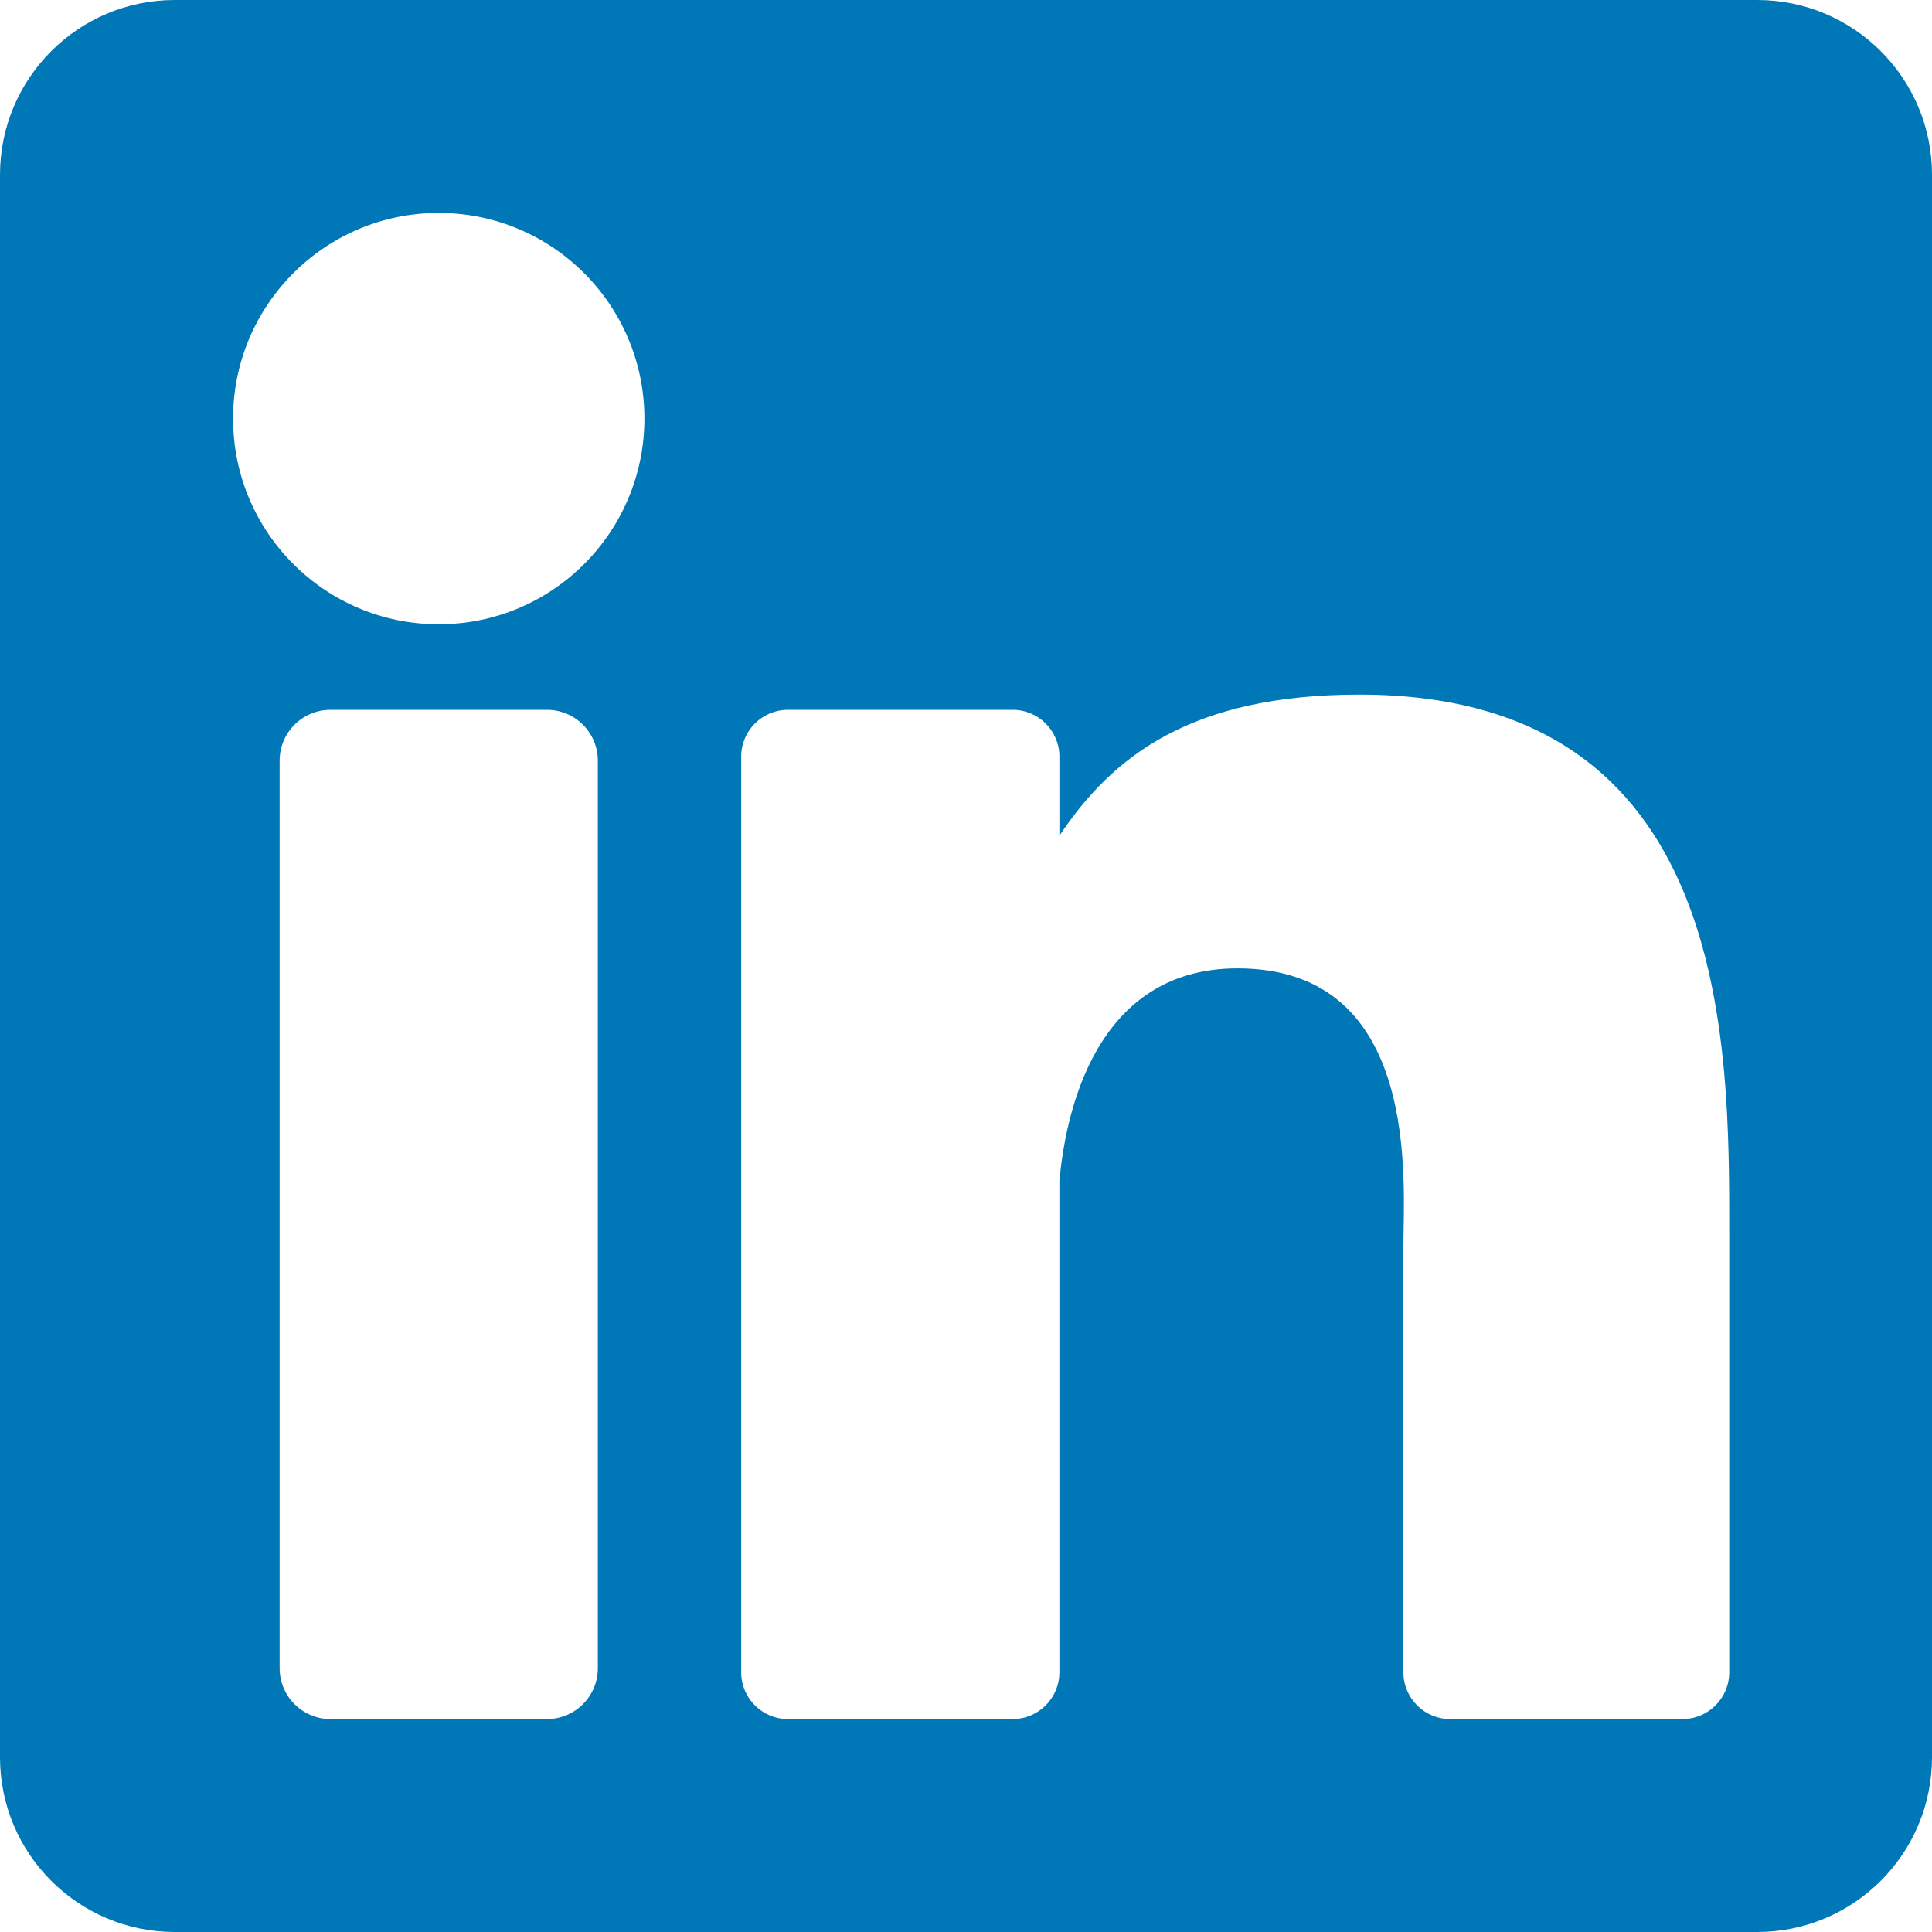
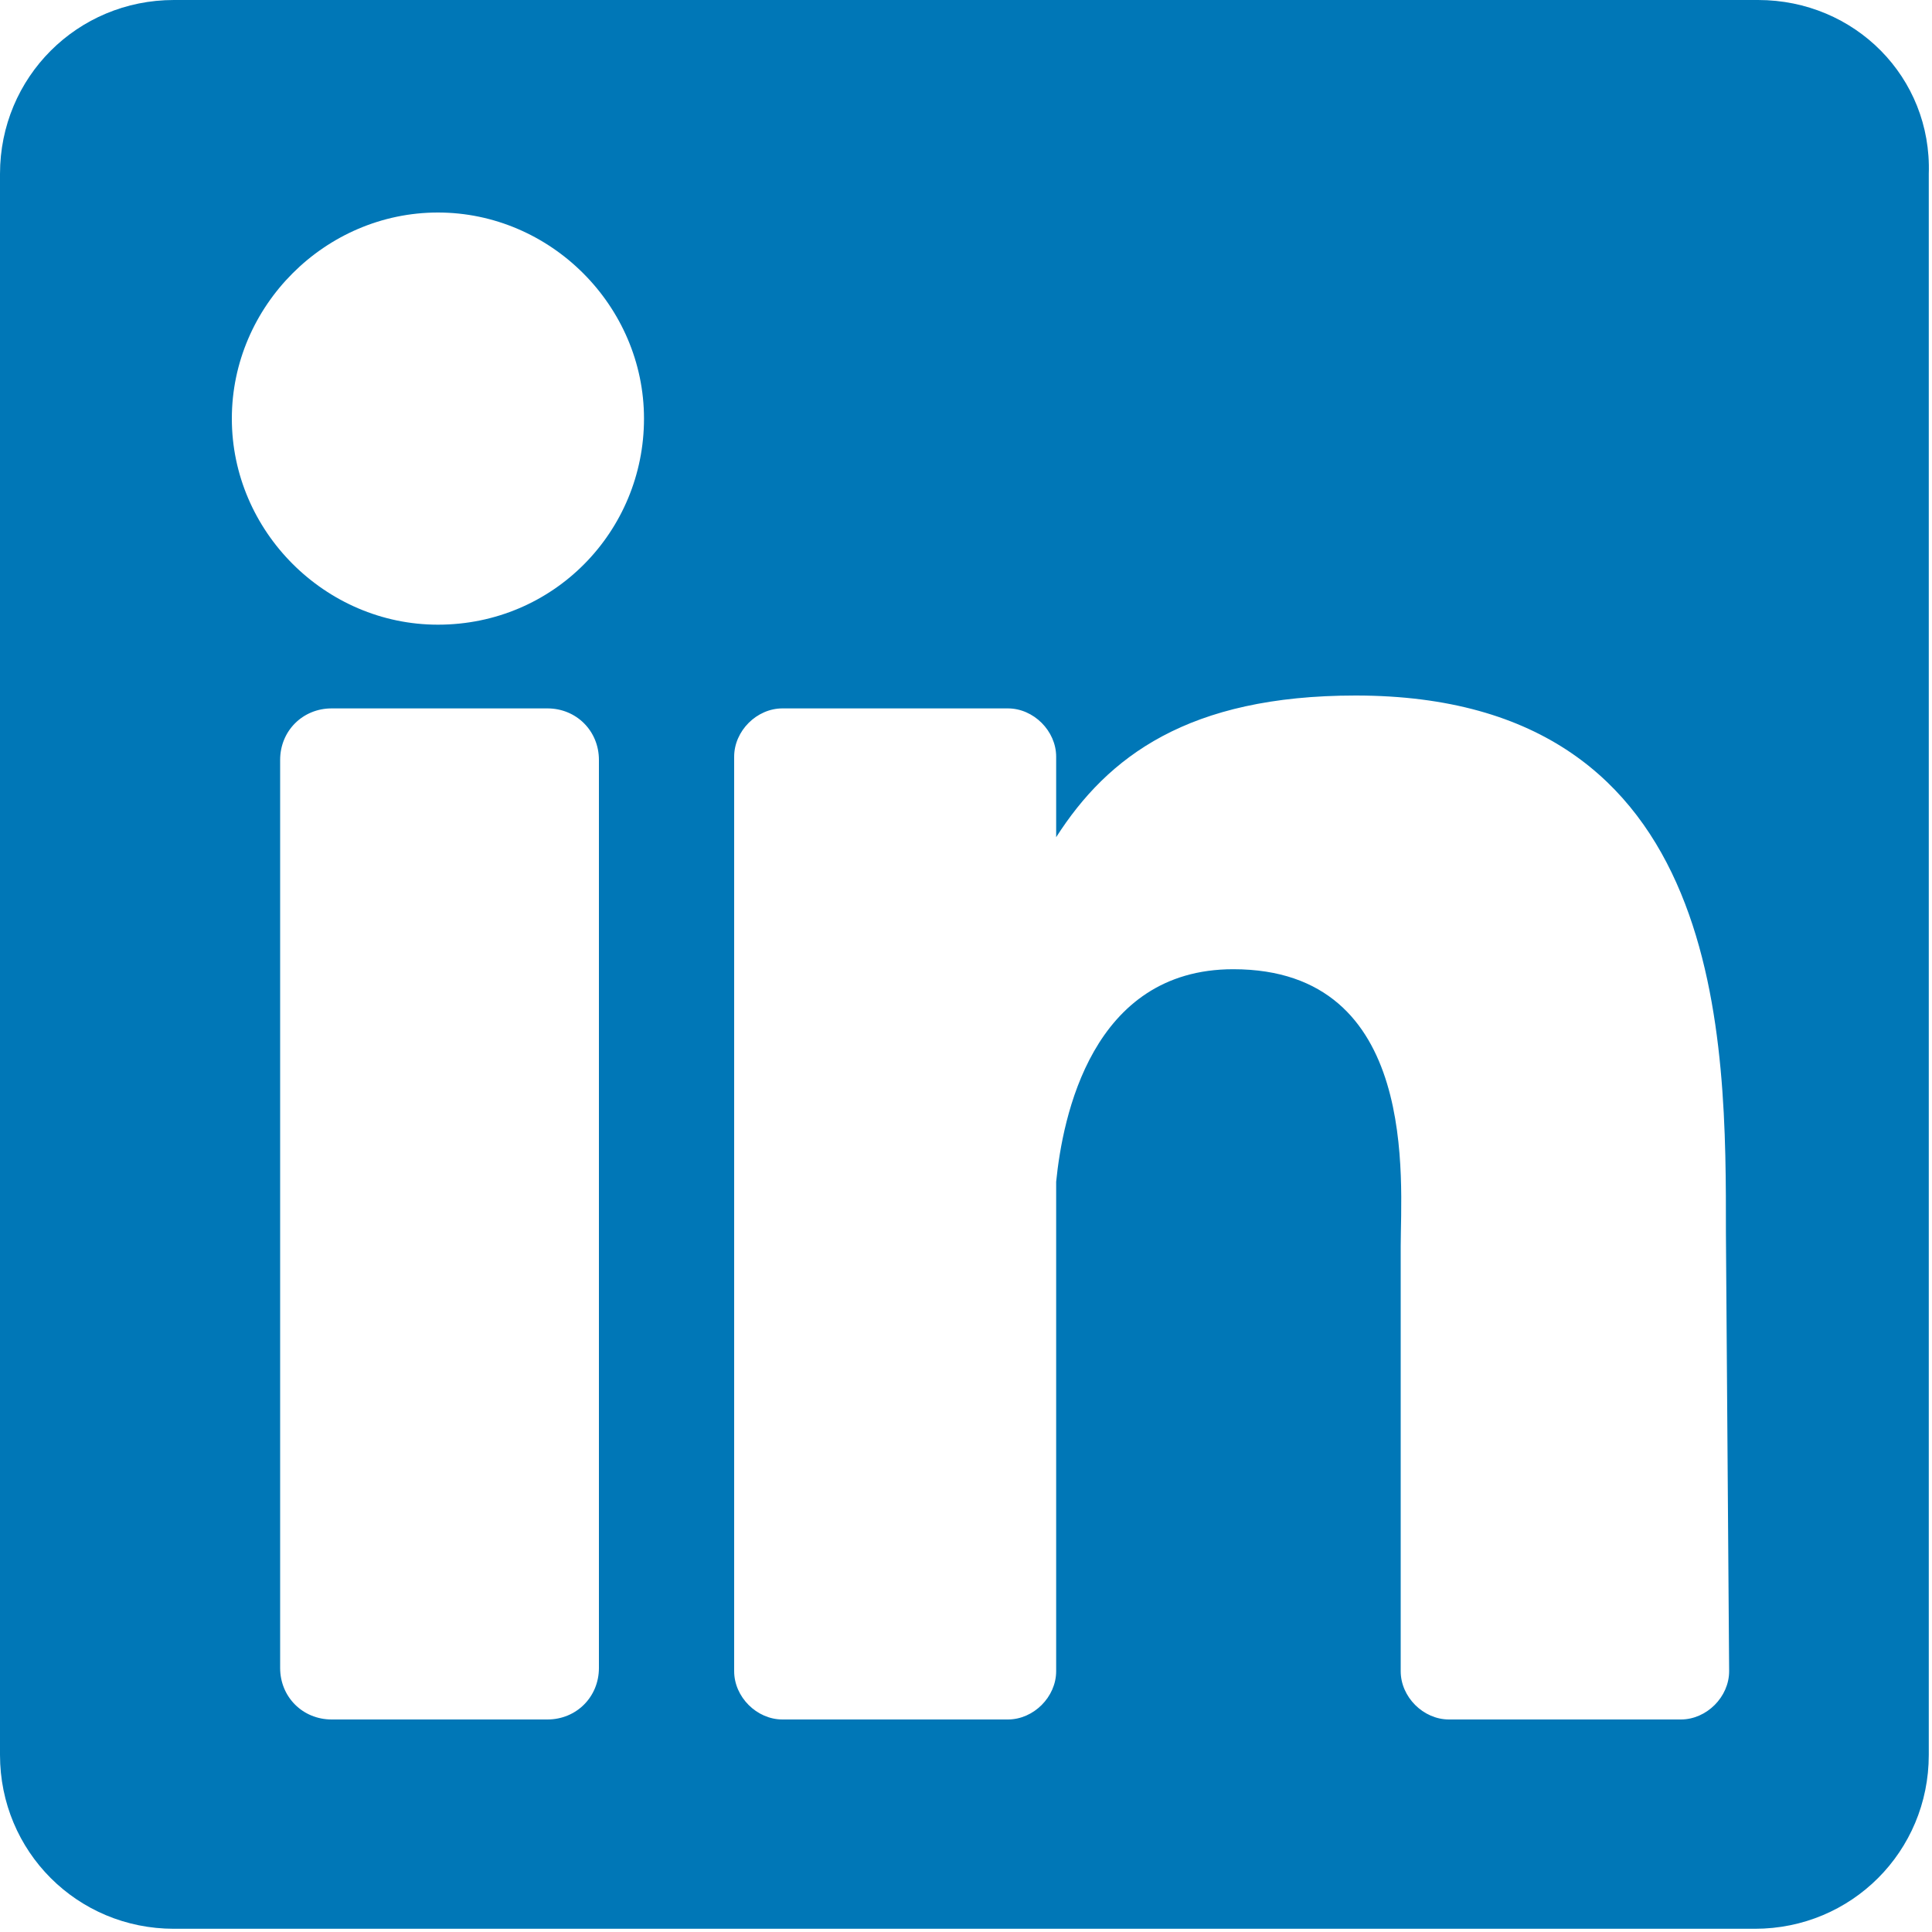
- <svg xmlns="http://www.w3.org/2000/svg" version="1.1" id="Layer_1" x="0px" y="0px" viewBox="0 0 382 382" style="enable-background:new 0 0 382 382;" xml:space="preserve">
-   <path style="fill:#0077B7;" d="M347.445,0H34.555C15.471,0,0,15.471,0,34.555v312.889C0,366.529,15.471,382,34.555,382h312.889  C366.529,382,382,366.529,382,347.444V34.555C382,15.471,366.529,0,347.445,0z M118.207,329.844c0,5.554-4.502,10.056-10.056,10.056  H65.345c-5.554,0-10.056-4.502-10.056-10.056V150.403c0-5.554,4.502-10.056,10.056-10.056h42.806  c5.554,0,10.056,4.502,10.056,10.056V329.844z M86.748,123.432c-22.459,0-40.666-18.207-40.666-40.666S64.289,42.1,86.748,42.1  s40.666,18.207,40.666,40.666S109.208,123.432,86.748,123.432z M341.91,330.654c0,5.106-4.14,9.246-9.246,9.246H286.73  c-5.106,0-9.246-4.14-9.246-9.246v-84.168c0-12.556,3.683-55.021-32.813-55.021c-28.309,0-34.051,29.066-35.204,42.11v97.079  c0,5.106-4.139,9.246-9.246,9.246h-44.426c-5.106,0-9.246-4.14-9.246-9.246V149.593c0-5.106,4.14-9.246,9.246-9.246h44.426  c5.106,0,9.246,4.14,9.246,9.246v15.655c10.497-15.753,26.097-27.912,59.312-27.912c73.552,0,73.131,68.716,73.131,106.472  L341.91,330.654L341.91,330.654z" />
-   <g>
- </g>
-   <g>
- </g>
-   <g>
- </g>
-   <g>
- </g>
-   <g>
- </g>
-   <g>
- </g>
-   <g>
- </g>
-   <g>
- </g>
-   <g>
- </g>
-   <g>
- </g>
-   <g>
- </g>
-   <g>
- </g>
-   <g>
- </g>
-   <g>
- </g>
-   <g>
- </g>
+ <svg xmlns="http://www.w3.org/2000/svg" version="1.1" id="Layer_1" x="0px" y="0px" width="60px" height="60px" viewBox="0 0 60 60" style="enable-background:new 0 0 60 60;" xml:space="preserve">
+   <style type="text/css">
+ 	.st0{fill:#0077B7;}
+ </style>
+   <path class="st0" d="M54.6,0H5.4C2.4,0,0,2.4,0,5.4v49.1c0,3,2.4,5.4,5.4,5.4h49.1c3,0,5.4-2.4,5.4-5.4V5.4C60,2.4,57.6,0,54.6,0z   M18.6,51.8c0,0.9-0.7,1.6-1.6,1.6h-6.7c-0.9,0-1.6-0.7-1.6-1.6V23.6c0-0.9,0.7-1.6,1.6-1.6H17c0.9,0,1.6,0.7,1.6,1.6V51.8z   M13.6,19.4c-3.5,0-6.4-2.9-6.4-6.4s2.9-6.4,6.4-6.4S20,9.5,20,13S17.2,19.4,13.6,19.4z M53.7,51.9c0,0.8-0.7,1.5-1.5,1.5H45  c-0.8,0-1.5-0.7-1.5-1.5V38.7c0-2,0.6-8.6-5.2-8.6c-4.4,0-5.3,4.6-5.5,6.6v15.2c0,0.8-0.7,1.5-1.5,1.5h-7c-0.8,0-1.5-0.7-1.5-1.5  V23.5c0-0.8,0.7-1.5,1.5-1.5h7c0.8,0,1.5,0.7,1.5,1.5V26c1.6-2.5,4.1-4.4,9.3-4.4c11.6,0,11.5,10.8,11.5,16.7L53.7,51.9L53.7,51.9z" />
</svg>
